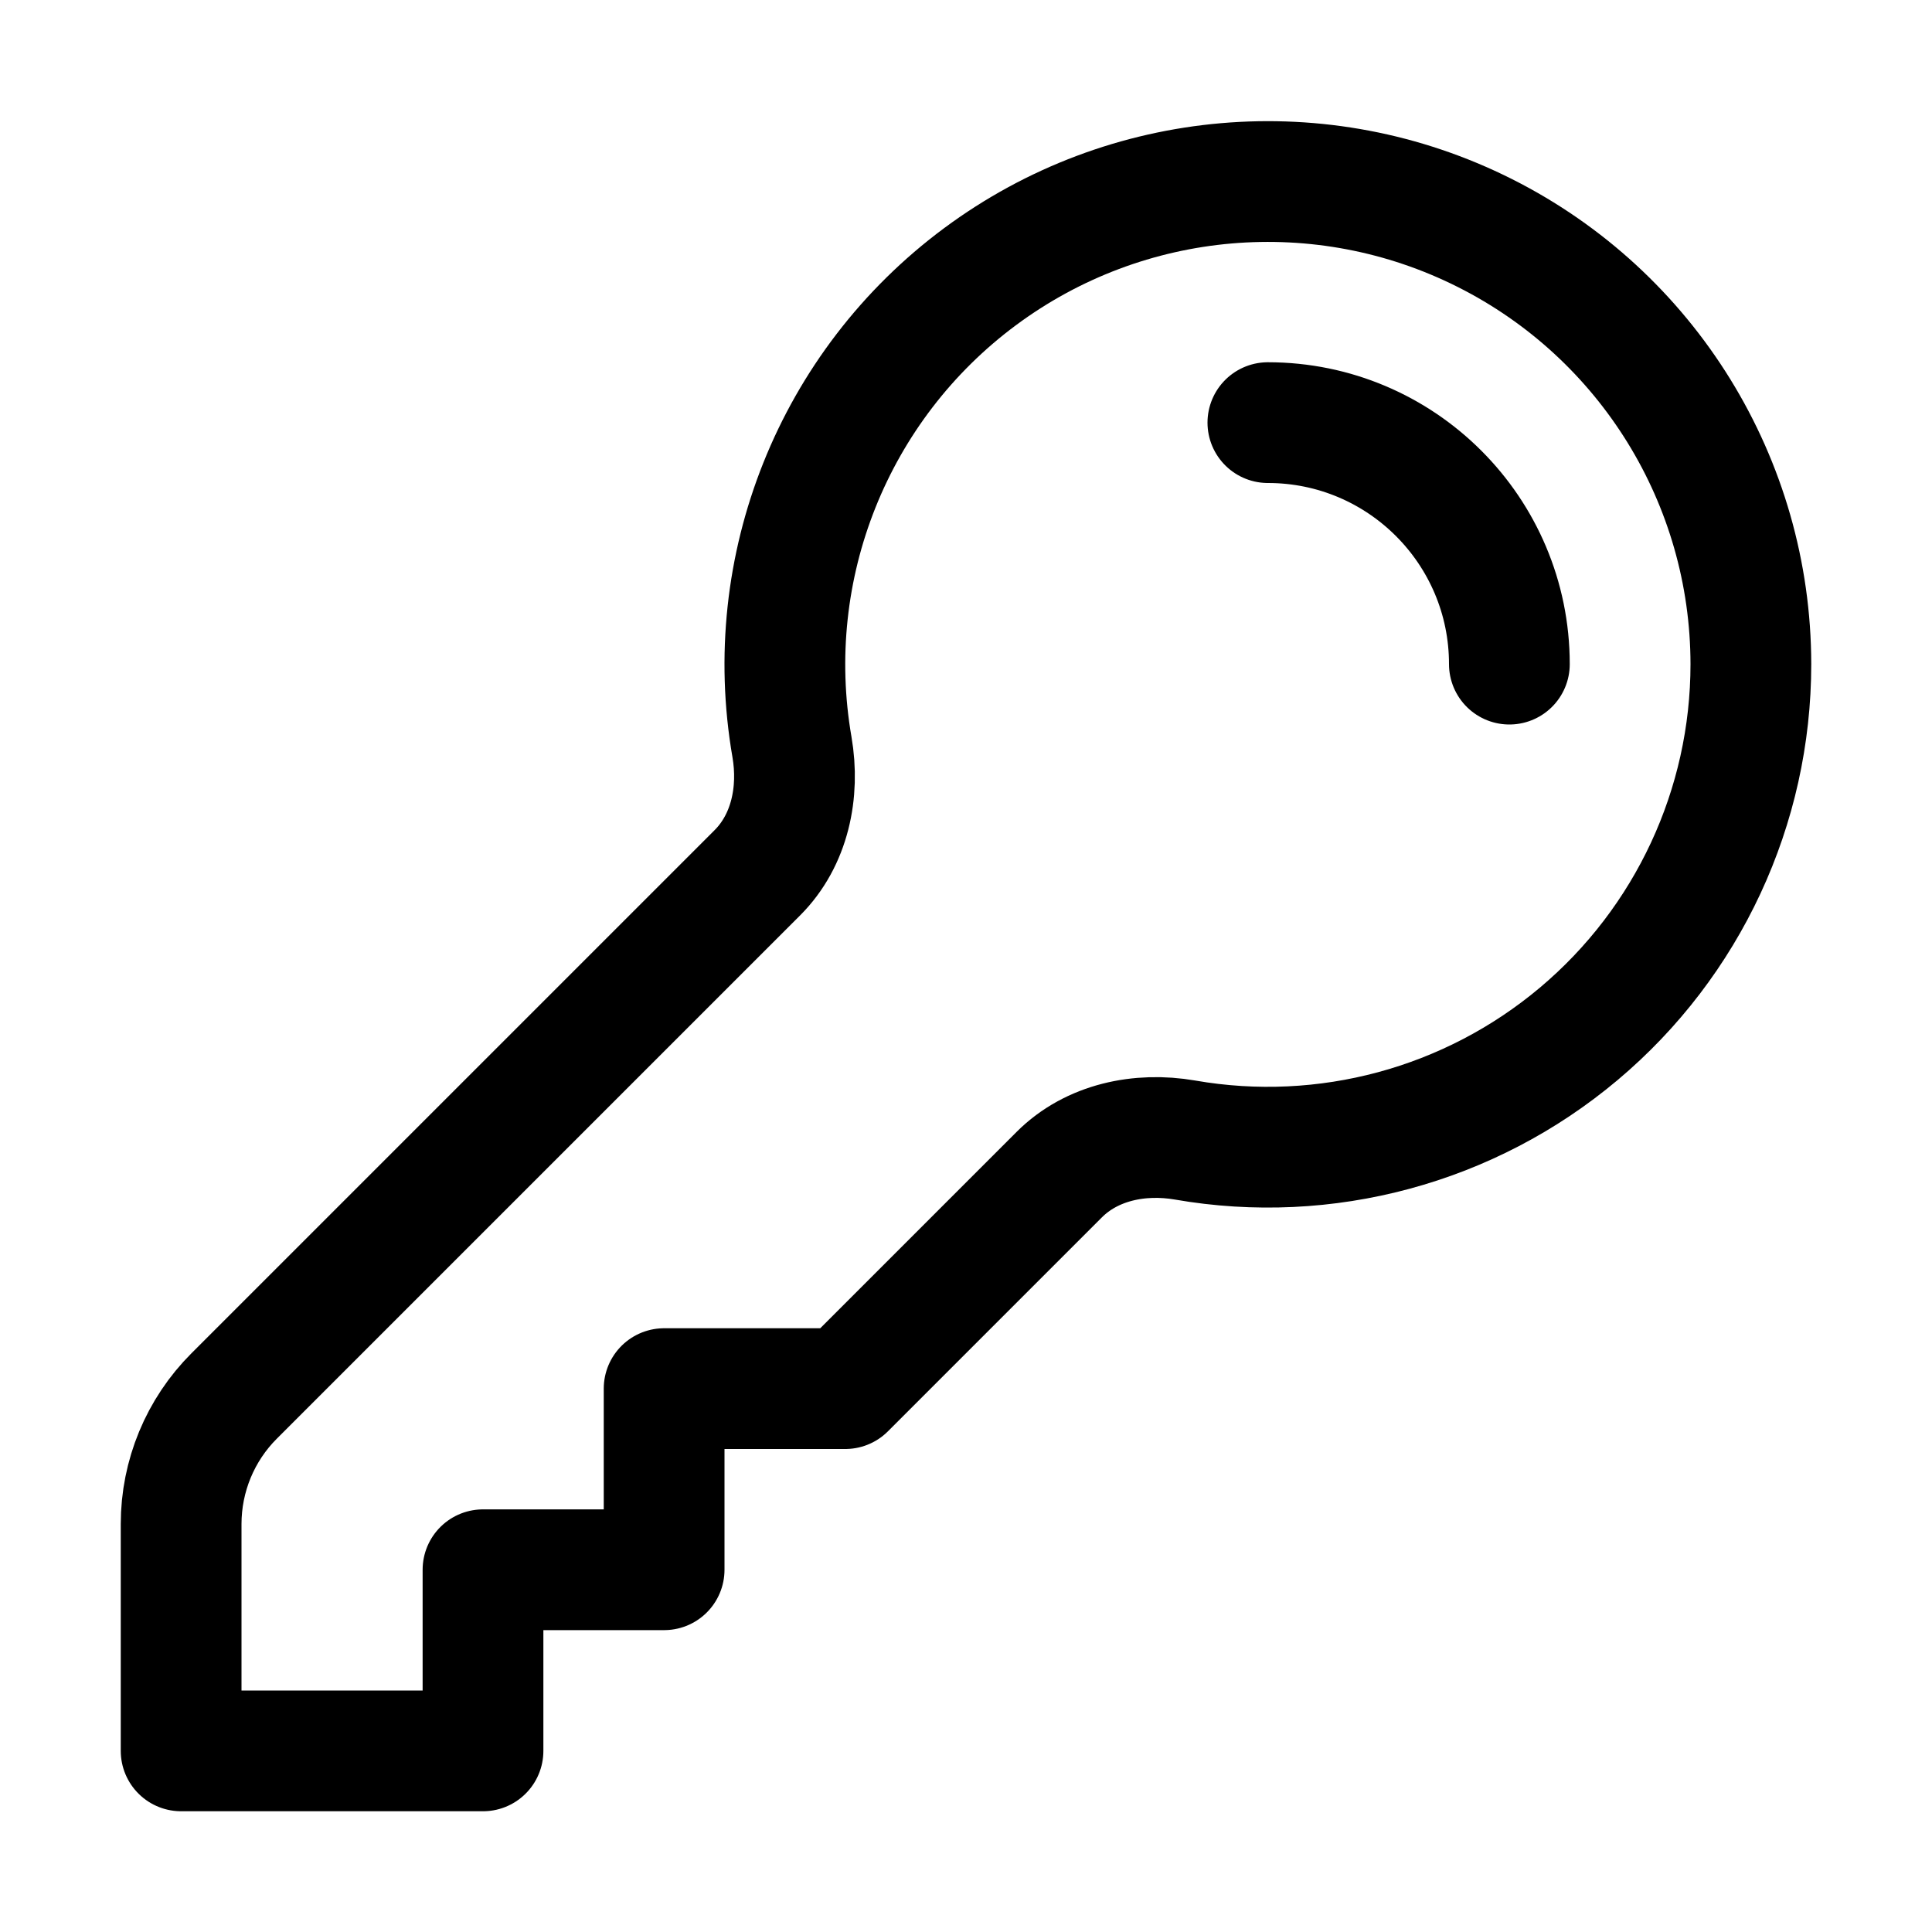
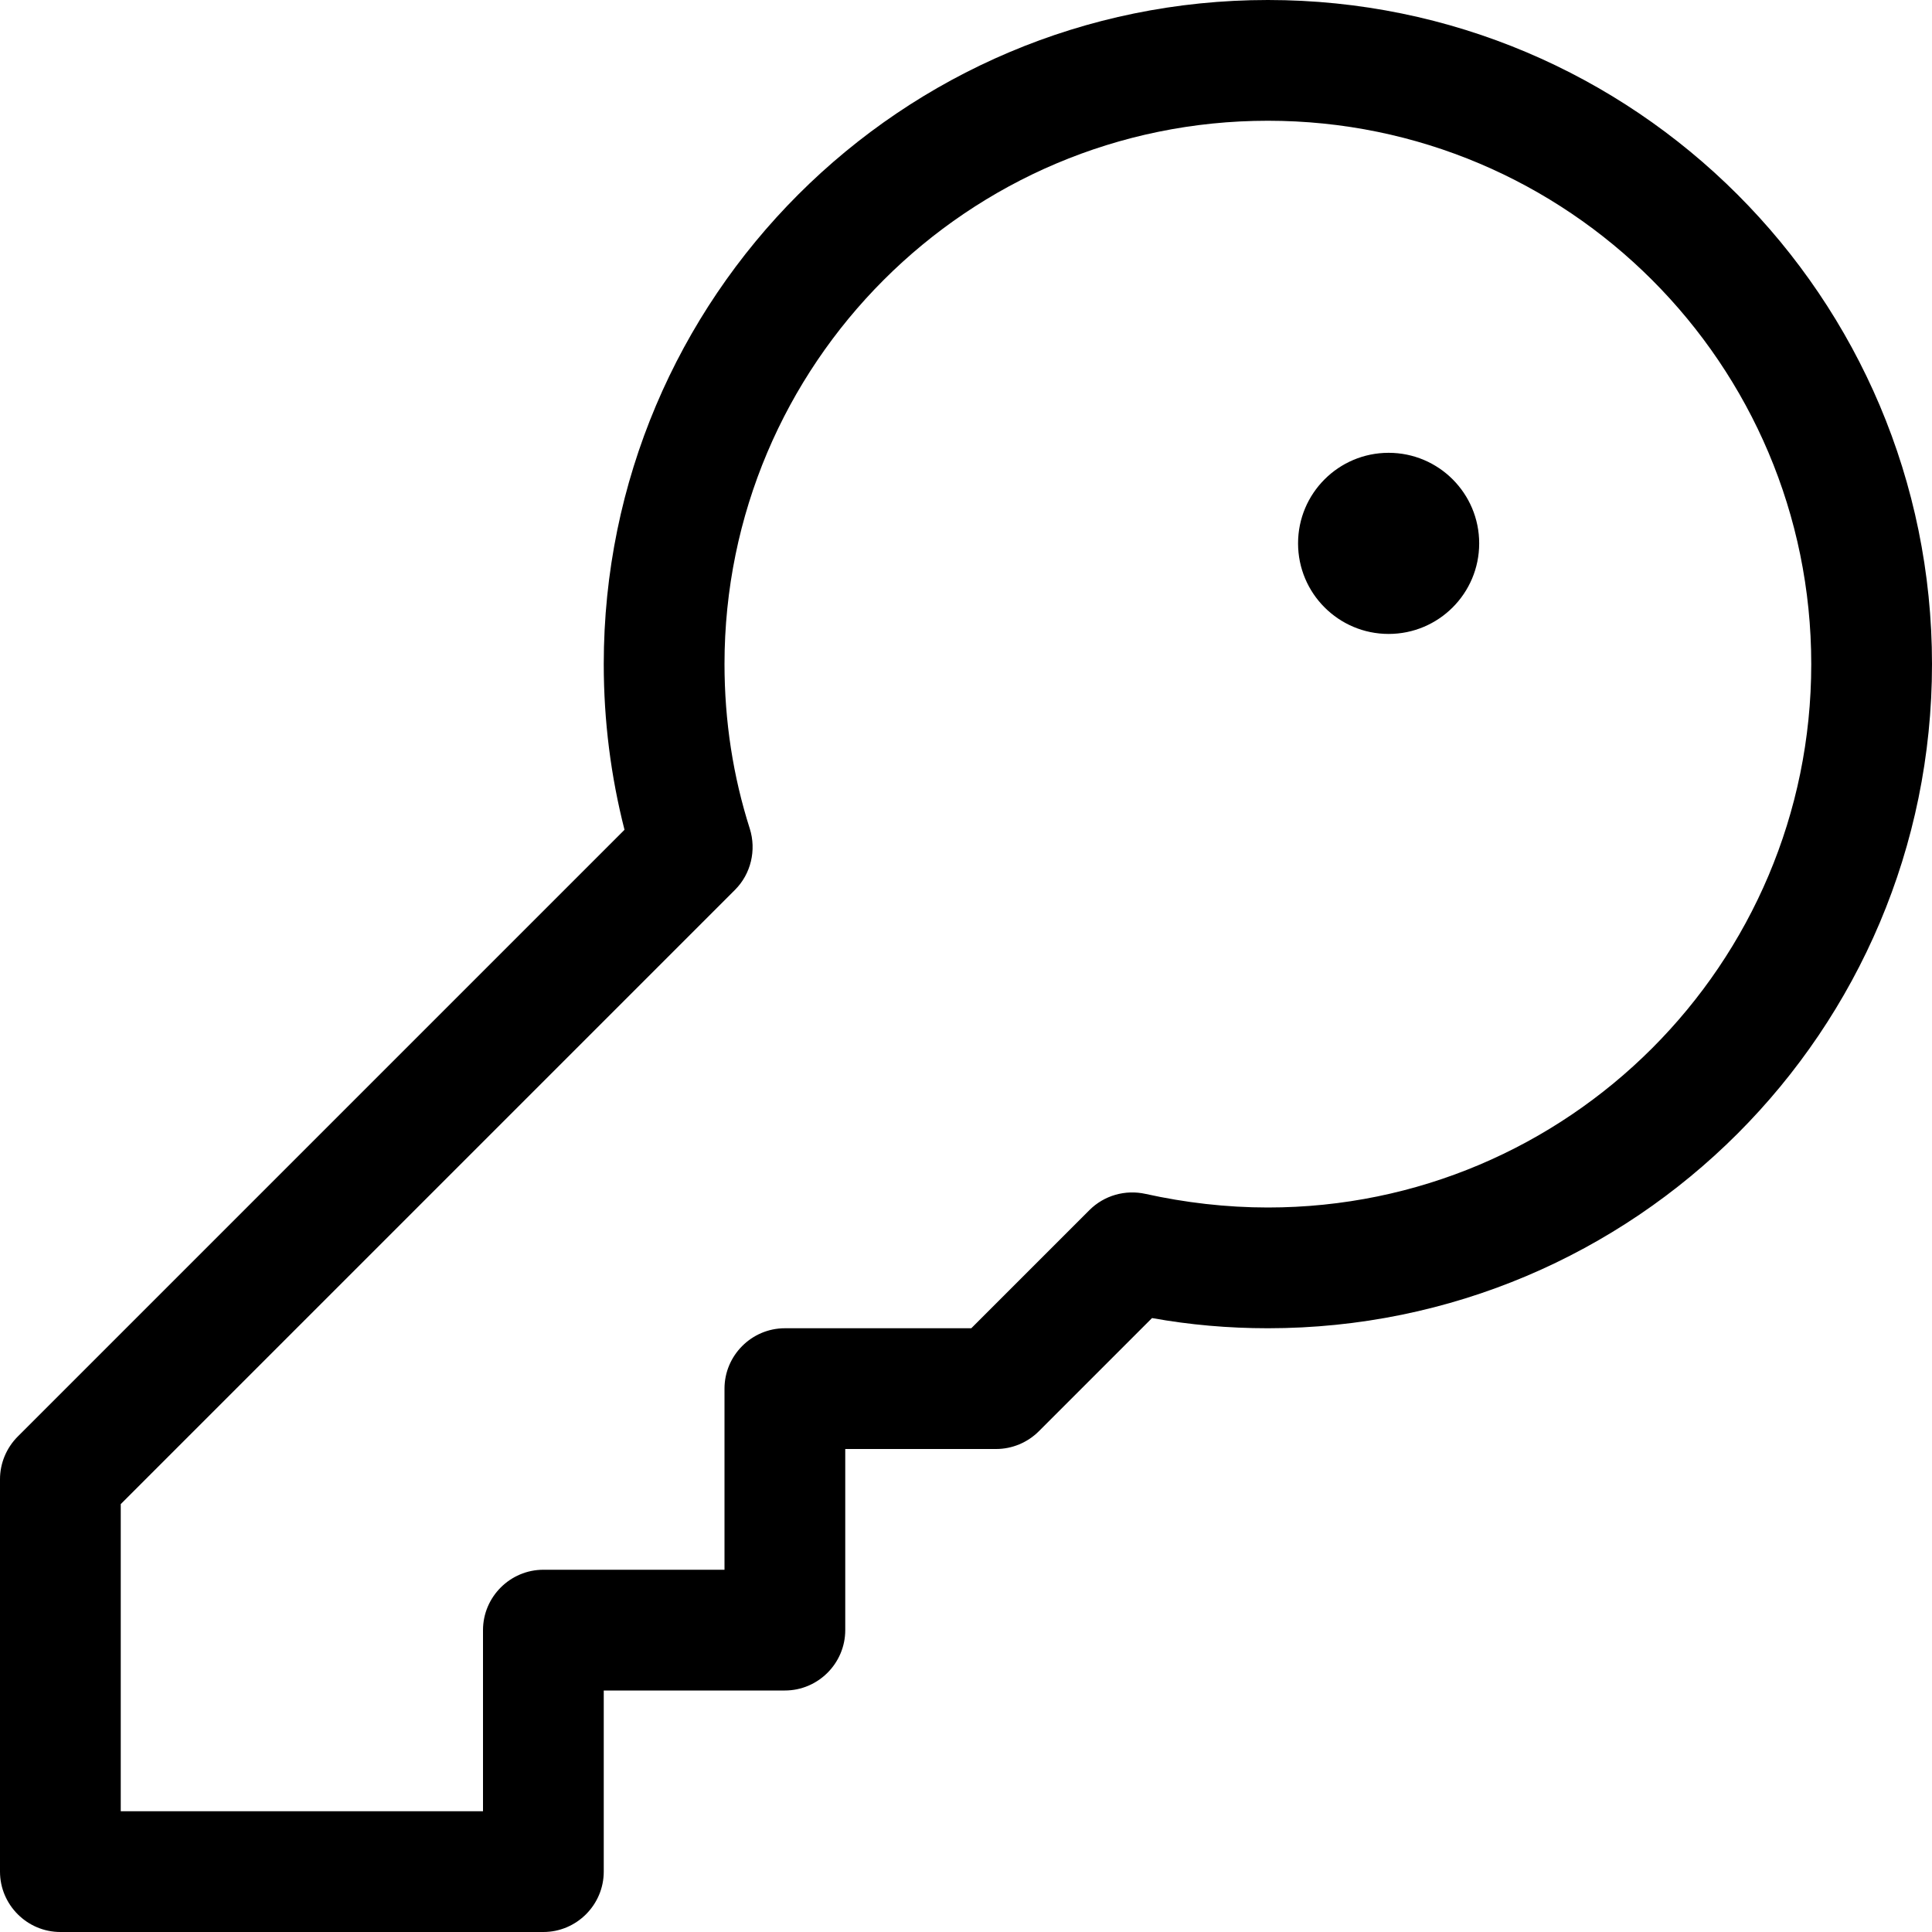
- <svg xmlns="http://www.w3.org/2000/svg" fill="none" viewBox="0 0 24 24" stroke-width="1.5" stroke="currentColor" class="w-6 h-6">
-   <path stroke-linecap="round" stroke-linejoin="round" d="M15.75 5.25a3 3 0 013 3m3 0a6 6 0 01-7.029 5.912c-.563-.097-1.159.026-1.563.43L10.5 17.25H8.25v2.25H6v2.25H2.25v-2.818c0-.597.237-1.17.659-1.591l6.499-6.499c.404-.404.527-1 .43-1.563A6 6 0 1121.75 8.25z" />
+ <svg xmlns="http://www.w3.org/2000/svg" viewBox="0 0 512 512">
+   <path d="M192 176c0-79.5 64.5-144 144-144s144 64.5 144 144s-64.5 144-144 144c-11.1 0-22-1.3-32.4-3.6c-5.4-1.2-11 .4-14.9 4.3L257.4 352H208c-8.8 0-16 7.2-16 16v48H144c-8.8 0-16 7.2-16 16v48H32V398.6L194.8 235.8c4.2-4.2 5.7-10.5 3.9-16.2c-4.4-13.8-6.7-28.4-6.7-43.7zM336 0C238.8 0 160 78.8 160 176c0 15.1 1.9 29.8 5.5 43.9L4.7 380.7c-3 3-4.7 7.1-4.7 11.3V496c0 8.8 7.2 16 16 16H144c8.8 0 16-7.2 16-16V448h48c8.8 0 16-7.2 16-16V384h40c4.2 0 8.3-1.7 11.3-4.7l30-30c10 1.8 20.2 2.7 30.7 2.7c97.2 0 176-78.8 176-176S433.2 0 336 0zm32 168a24 24 0 1 0 0-48 24 24 0 1 0 0 48z" />
</svg>
